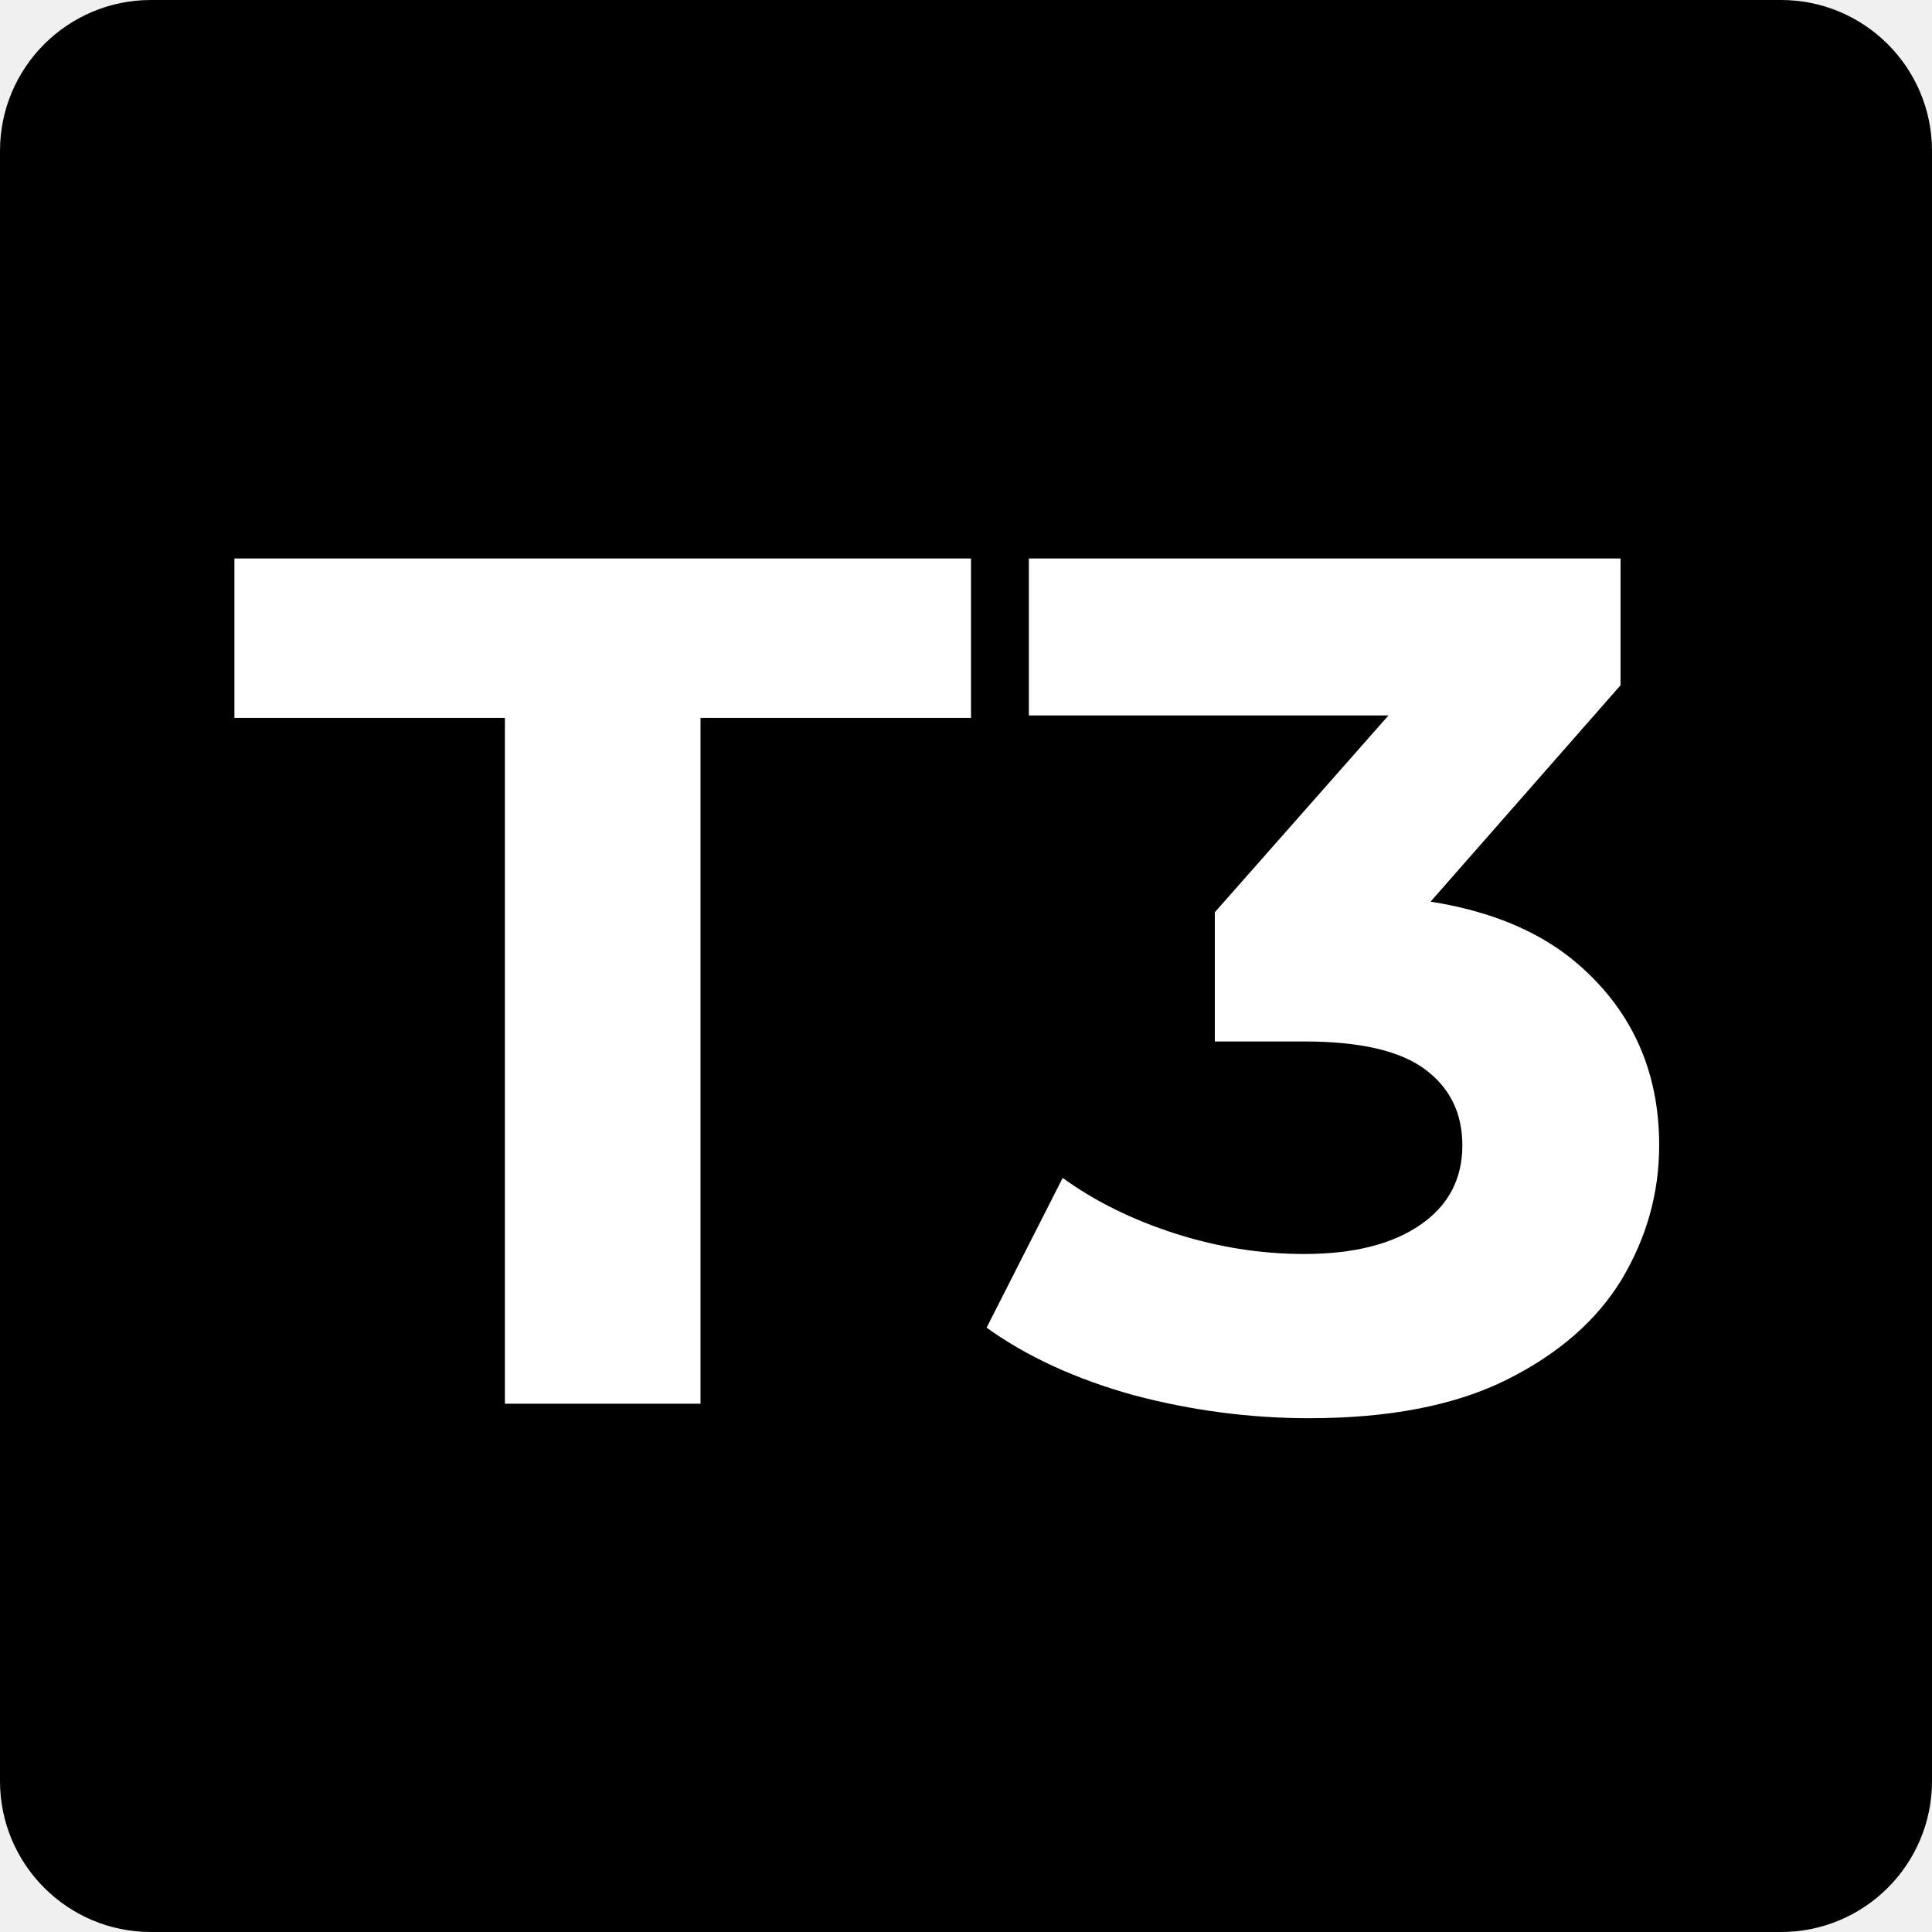
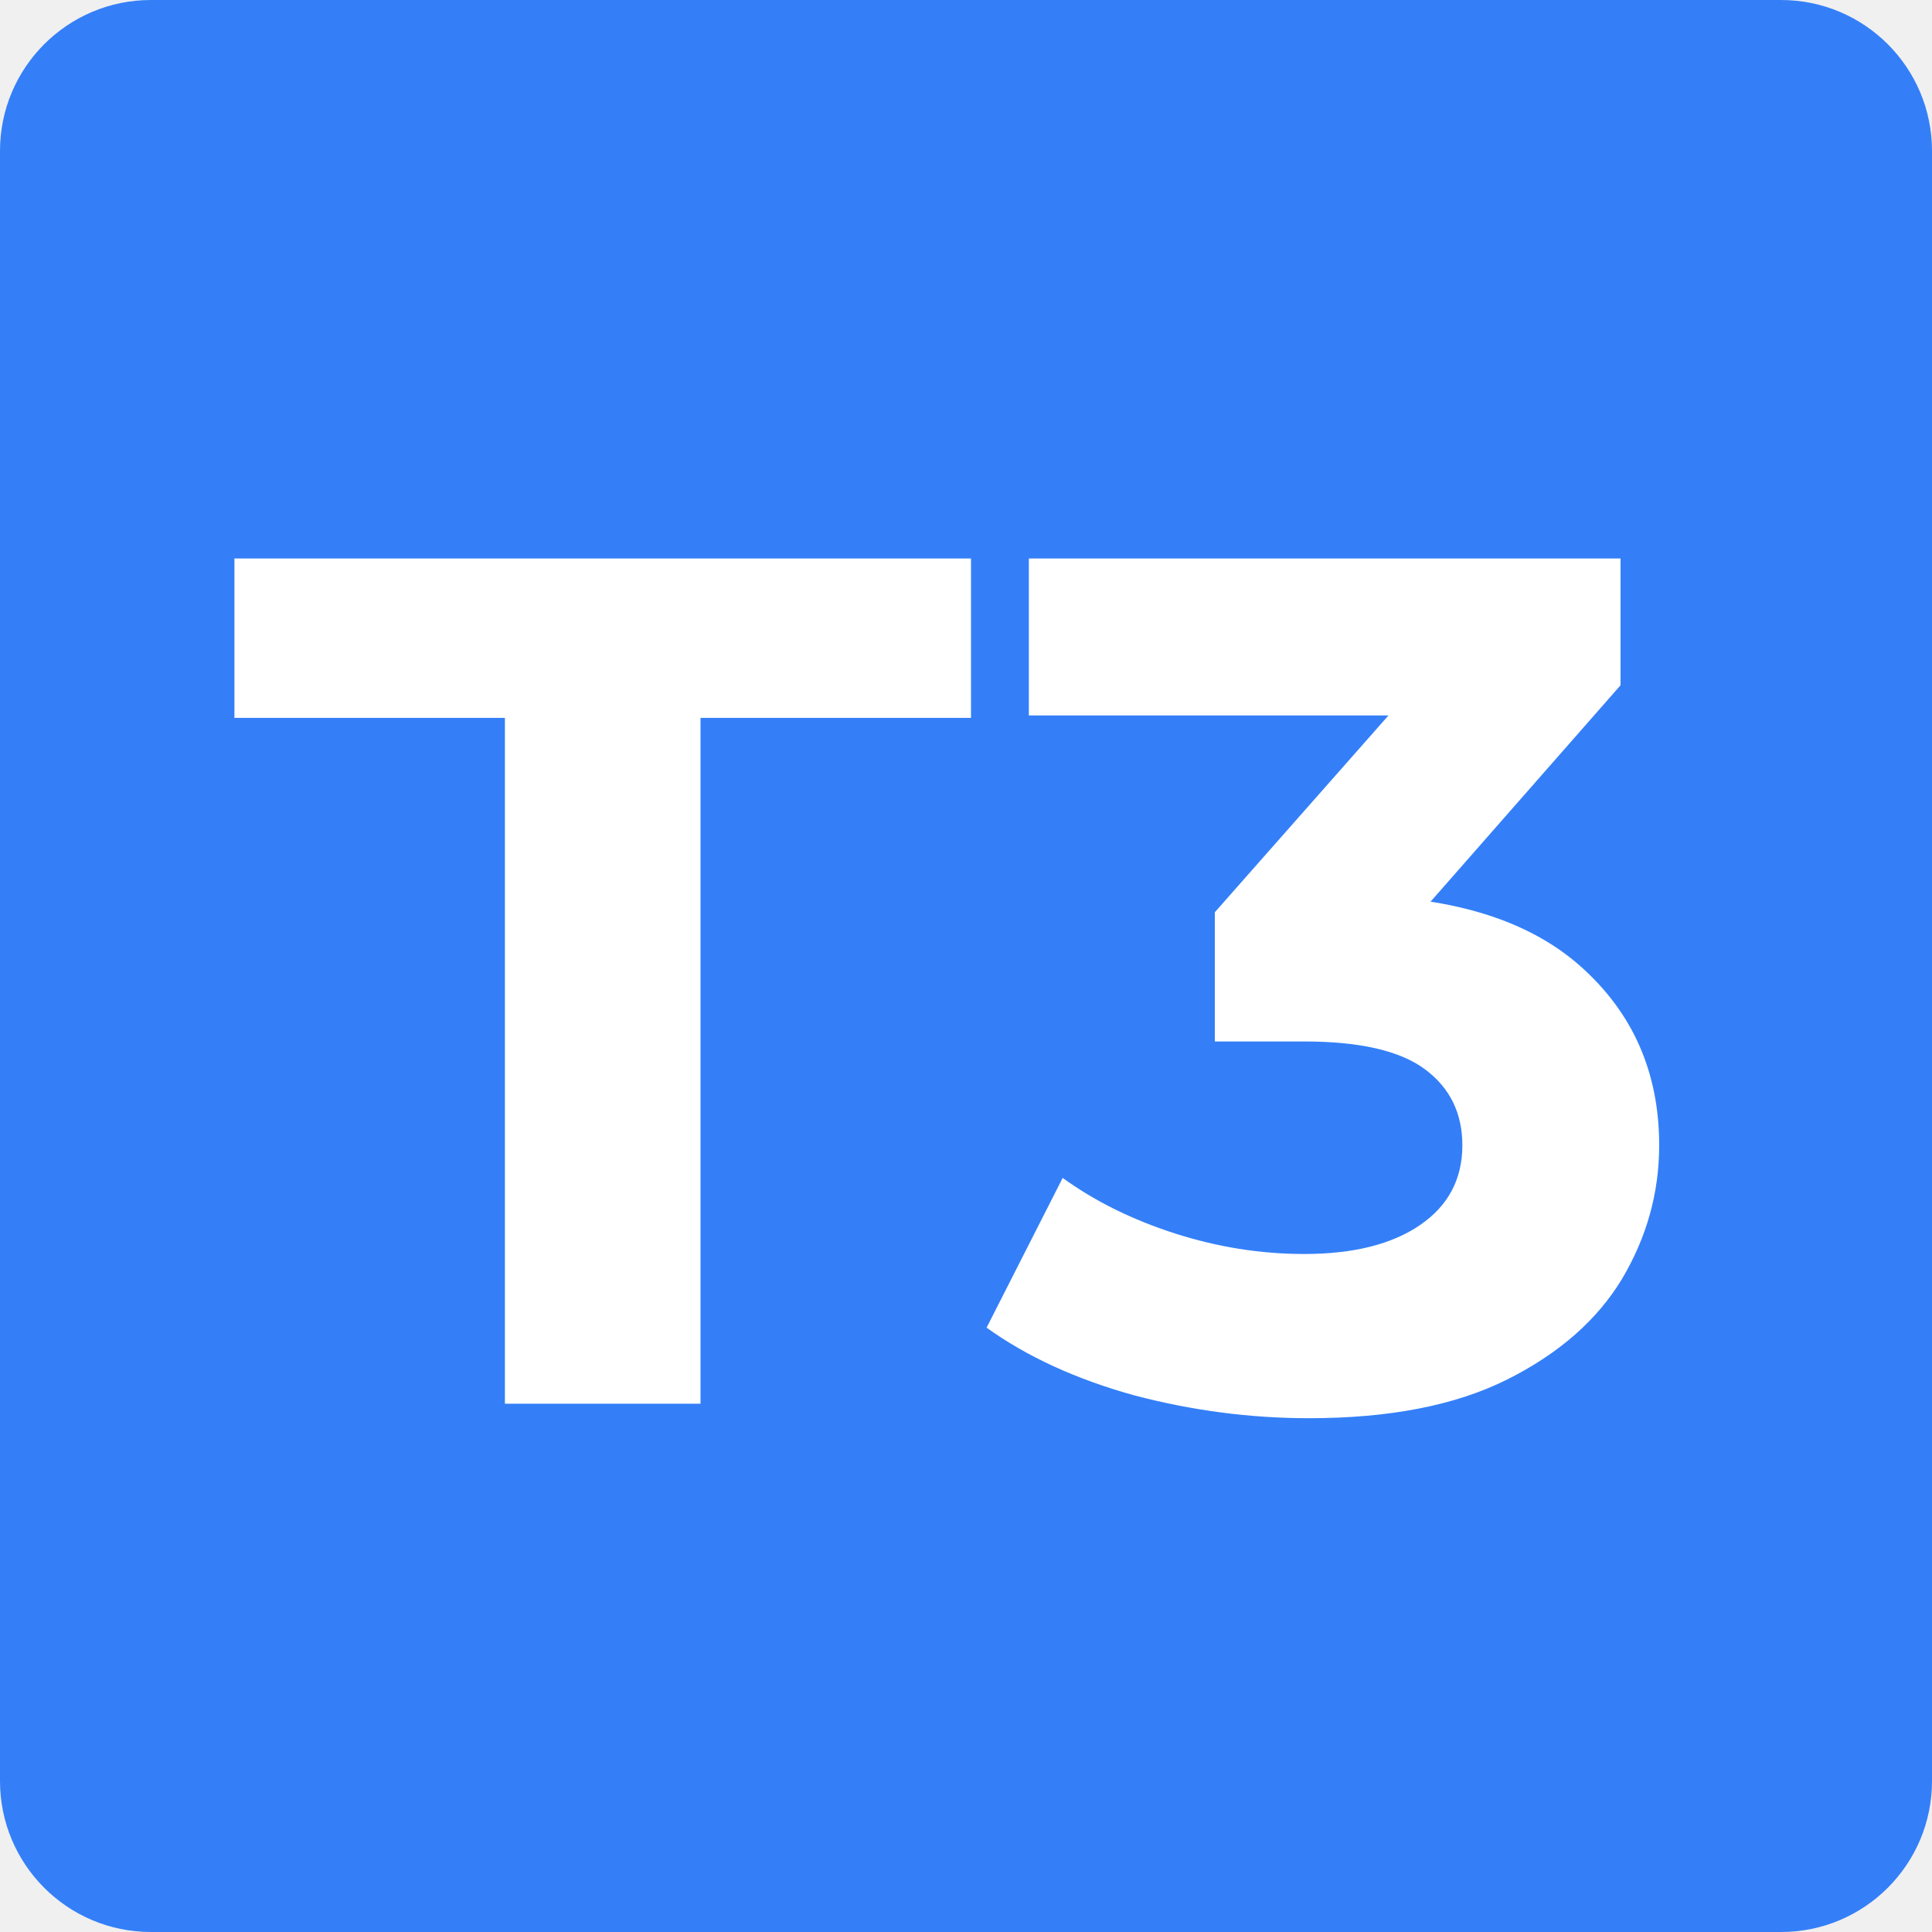
<svg xmlns="http://www.w3.org/2000/svg" width="128" height="128" viewBox="0 0 128 128" fill="none">
-   <path d="M0 10C0 4.477 4.477 0 10 0H118C123.523 0 128 4.477 128 10V118C128 123.523 123.523 128 118 128H10C4.477 128 0 123.523 0 118V10Z" fill="black" />
+   <path d="M0 10C0 4.477 4.477 0 10 0H118C123.523 0 128 4.477 128 10V118C128 123.523 123.523 128 118 128H10C4.477 128 0 123.523 0 118V10Z" fill="#347FF8" />
  <path d="M33.451 93V47.56H15.531V37H64.331V47.56H46.411V93H33.451ZM86.725 93.96C82.832 93.96 78.965 93.453 75.125 92.44C71.285 91.373 68.032 89.88 65.365 87.96L70.405 78.04C72.539 79.587 75.019 80.813 77.845 81.72C80.672 82.627 83.525 83.08 86.405 83.08C89.659 83.08 92.219 82.44 94.085 81.16C95.952 79.88 96.885 78.12 96.885 75.88C96.885 73.747 96.059 72.067 94.405 70.84C92.752 69.613 90.085 69 86.405 69H80.485V60.44L96.085 42.76L97.525 47.4H68.165V37H107.365V45.4L91.845 63.08L85.285 59.32H89.045C95.925 59.32 101.125 60.867 104.645 63.96C108.165 67.053 109.925 71.027 109.925 75.88C109.925 79.027 109.099 81.987 107.445 84.76C105.792 87.48 103.259 89.693 99.845 91.4C96.432 93.107 92.059 93.96 86.725 93.96Z" fill="white" />
</svg>
